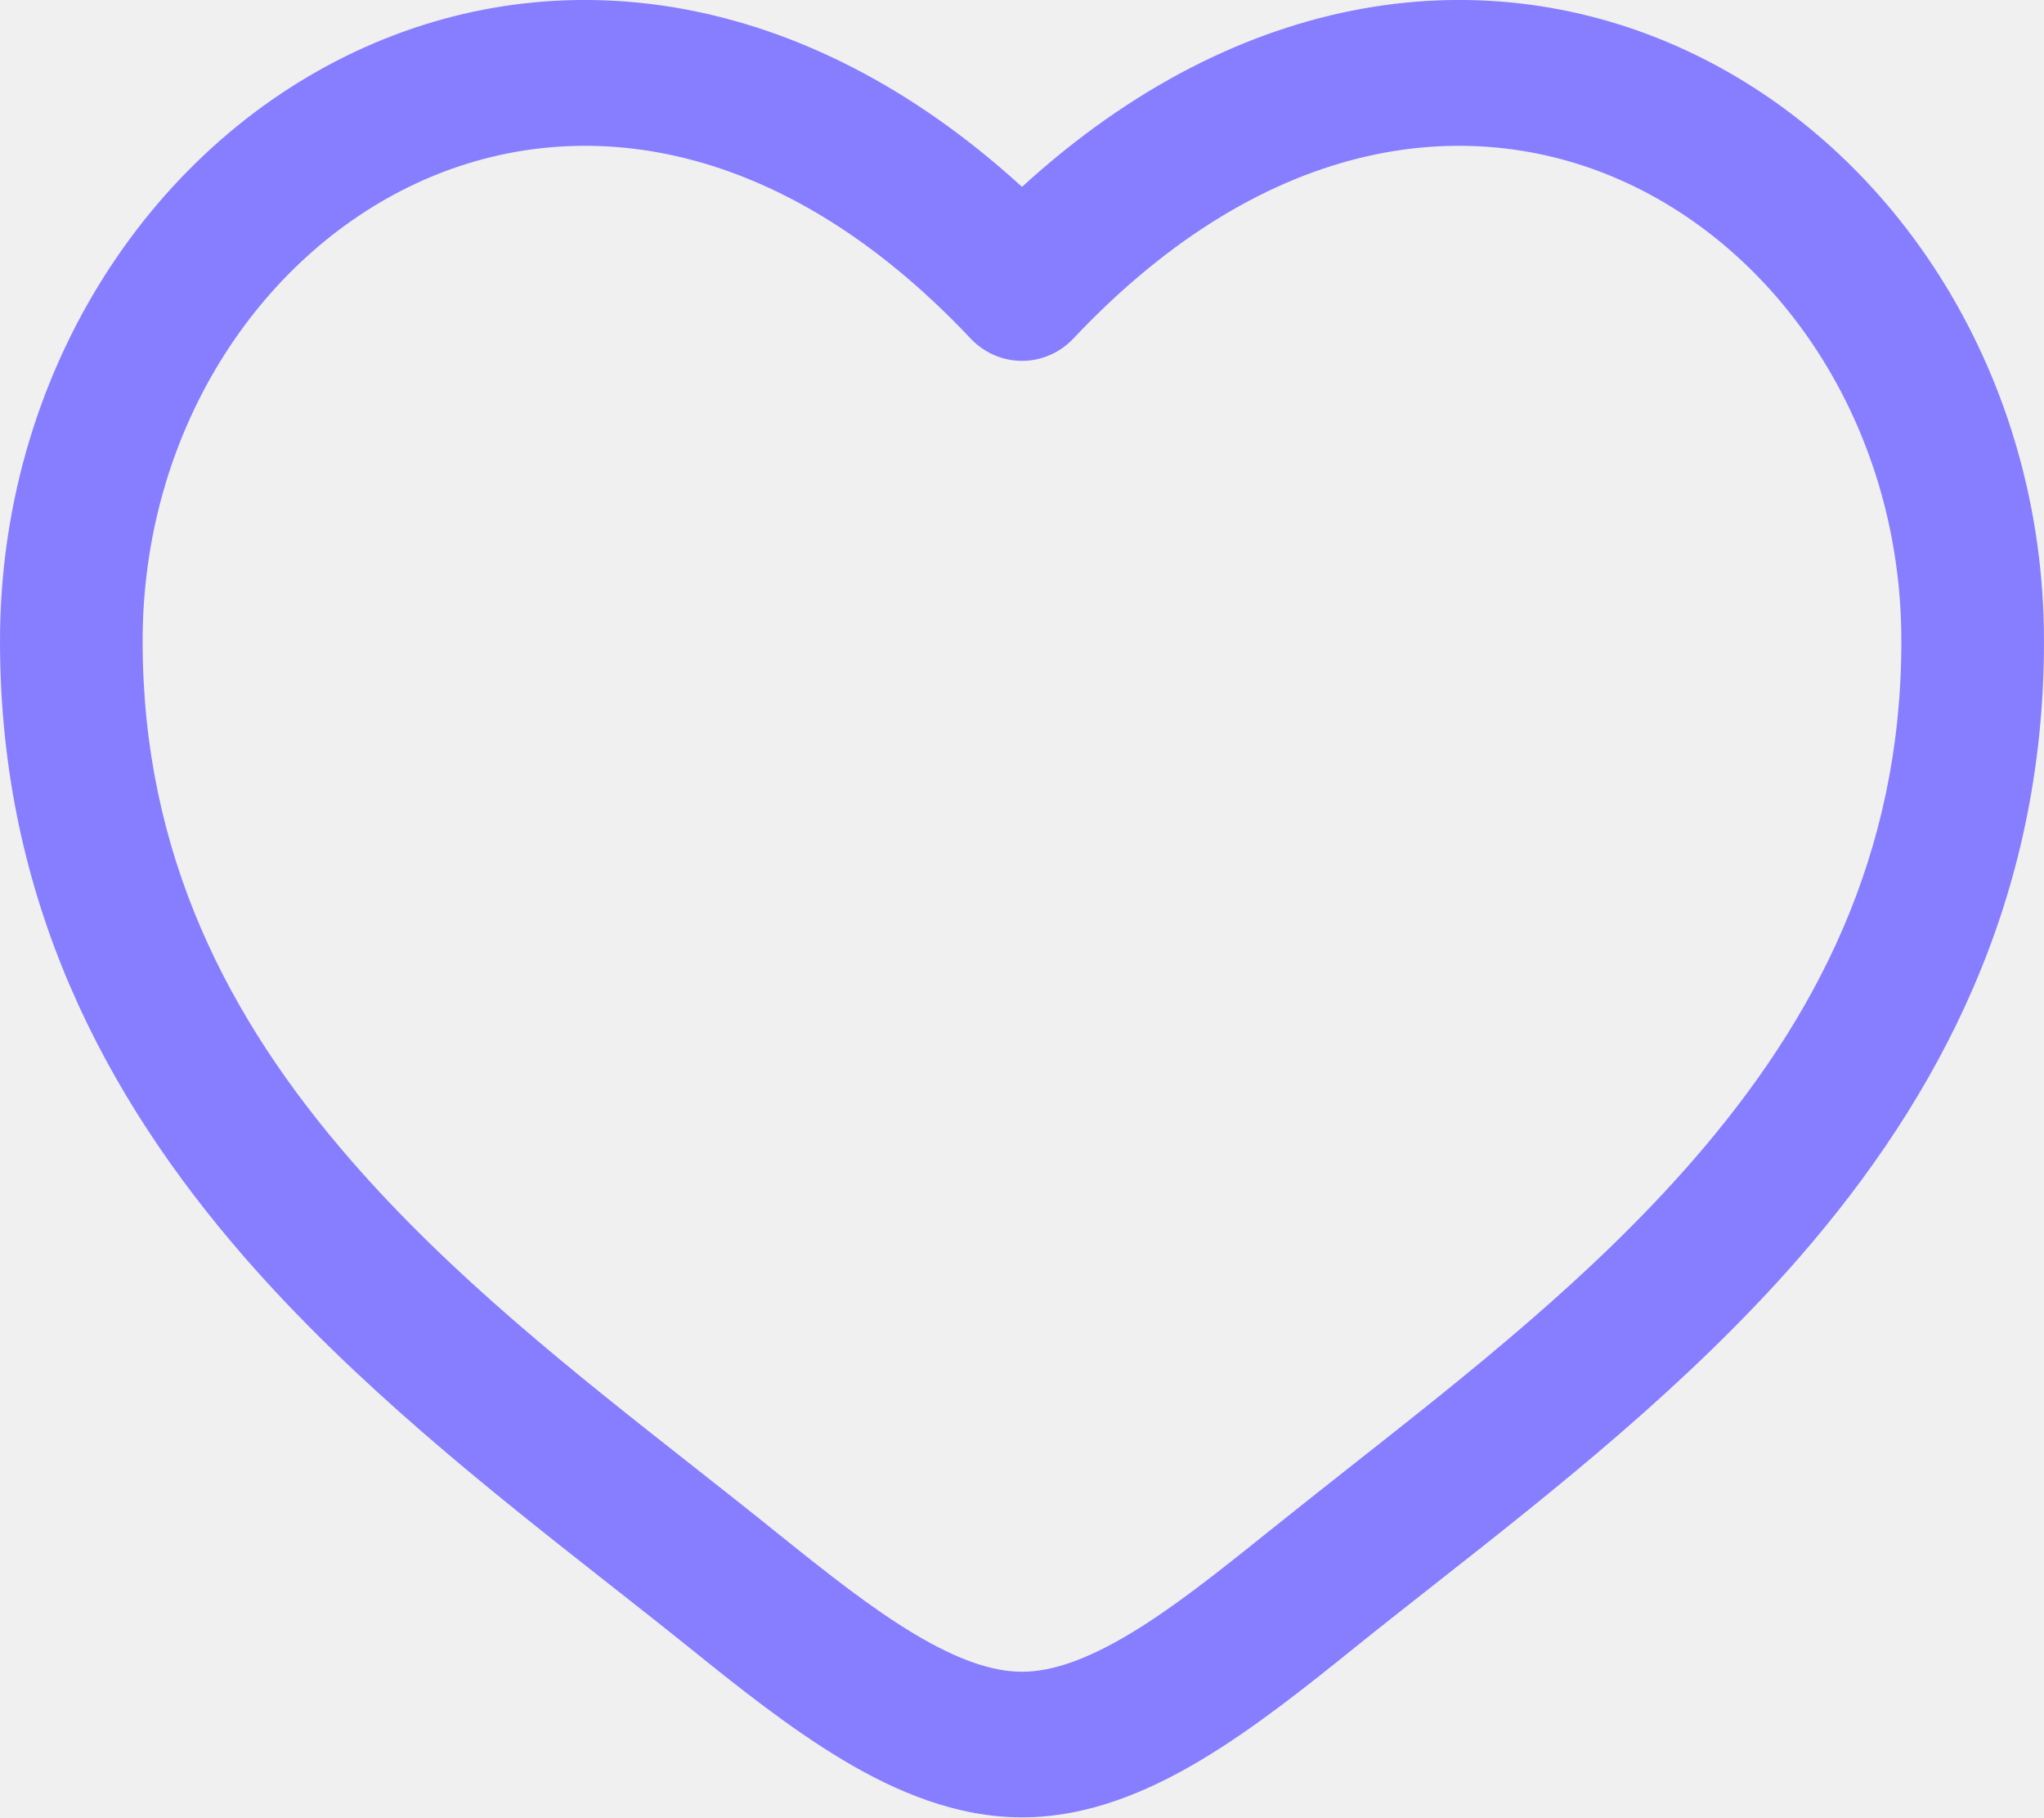
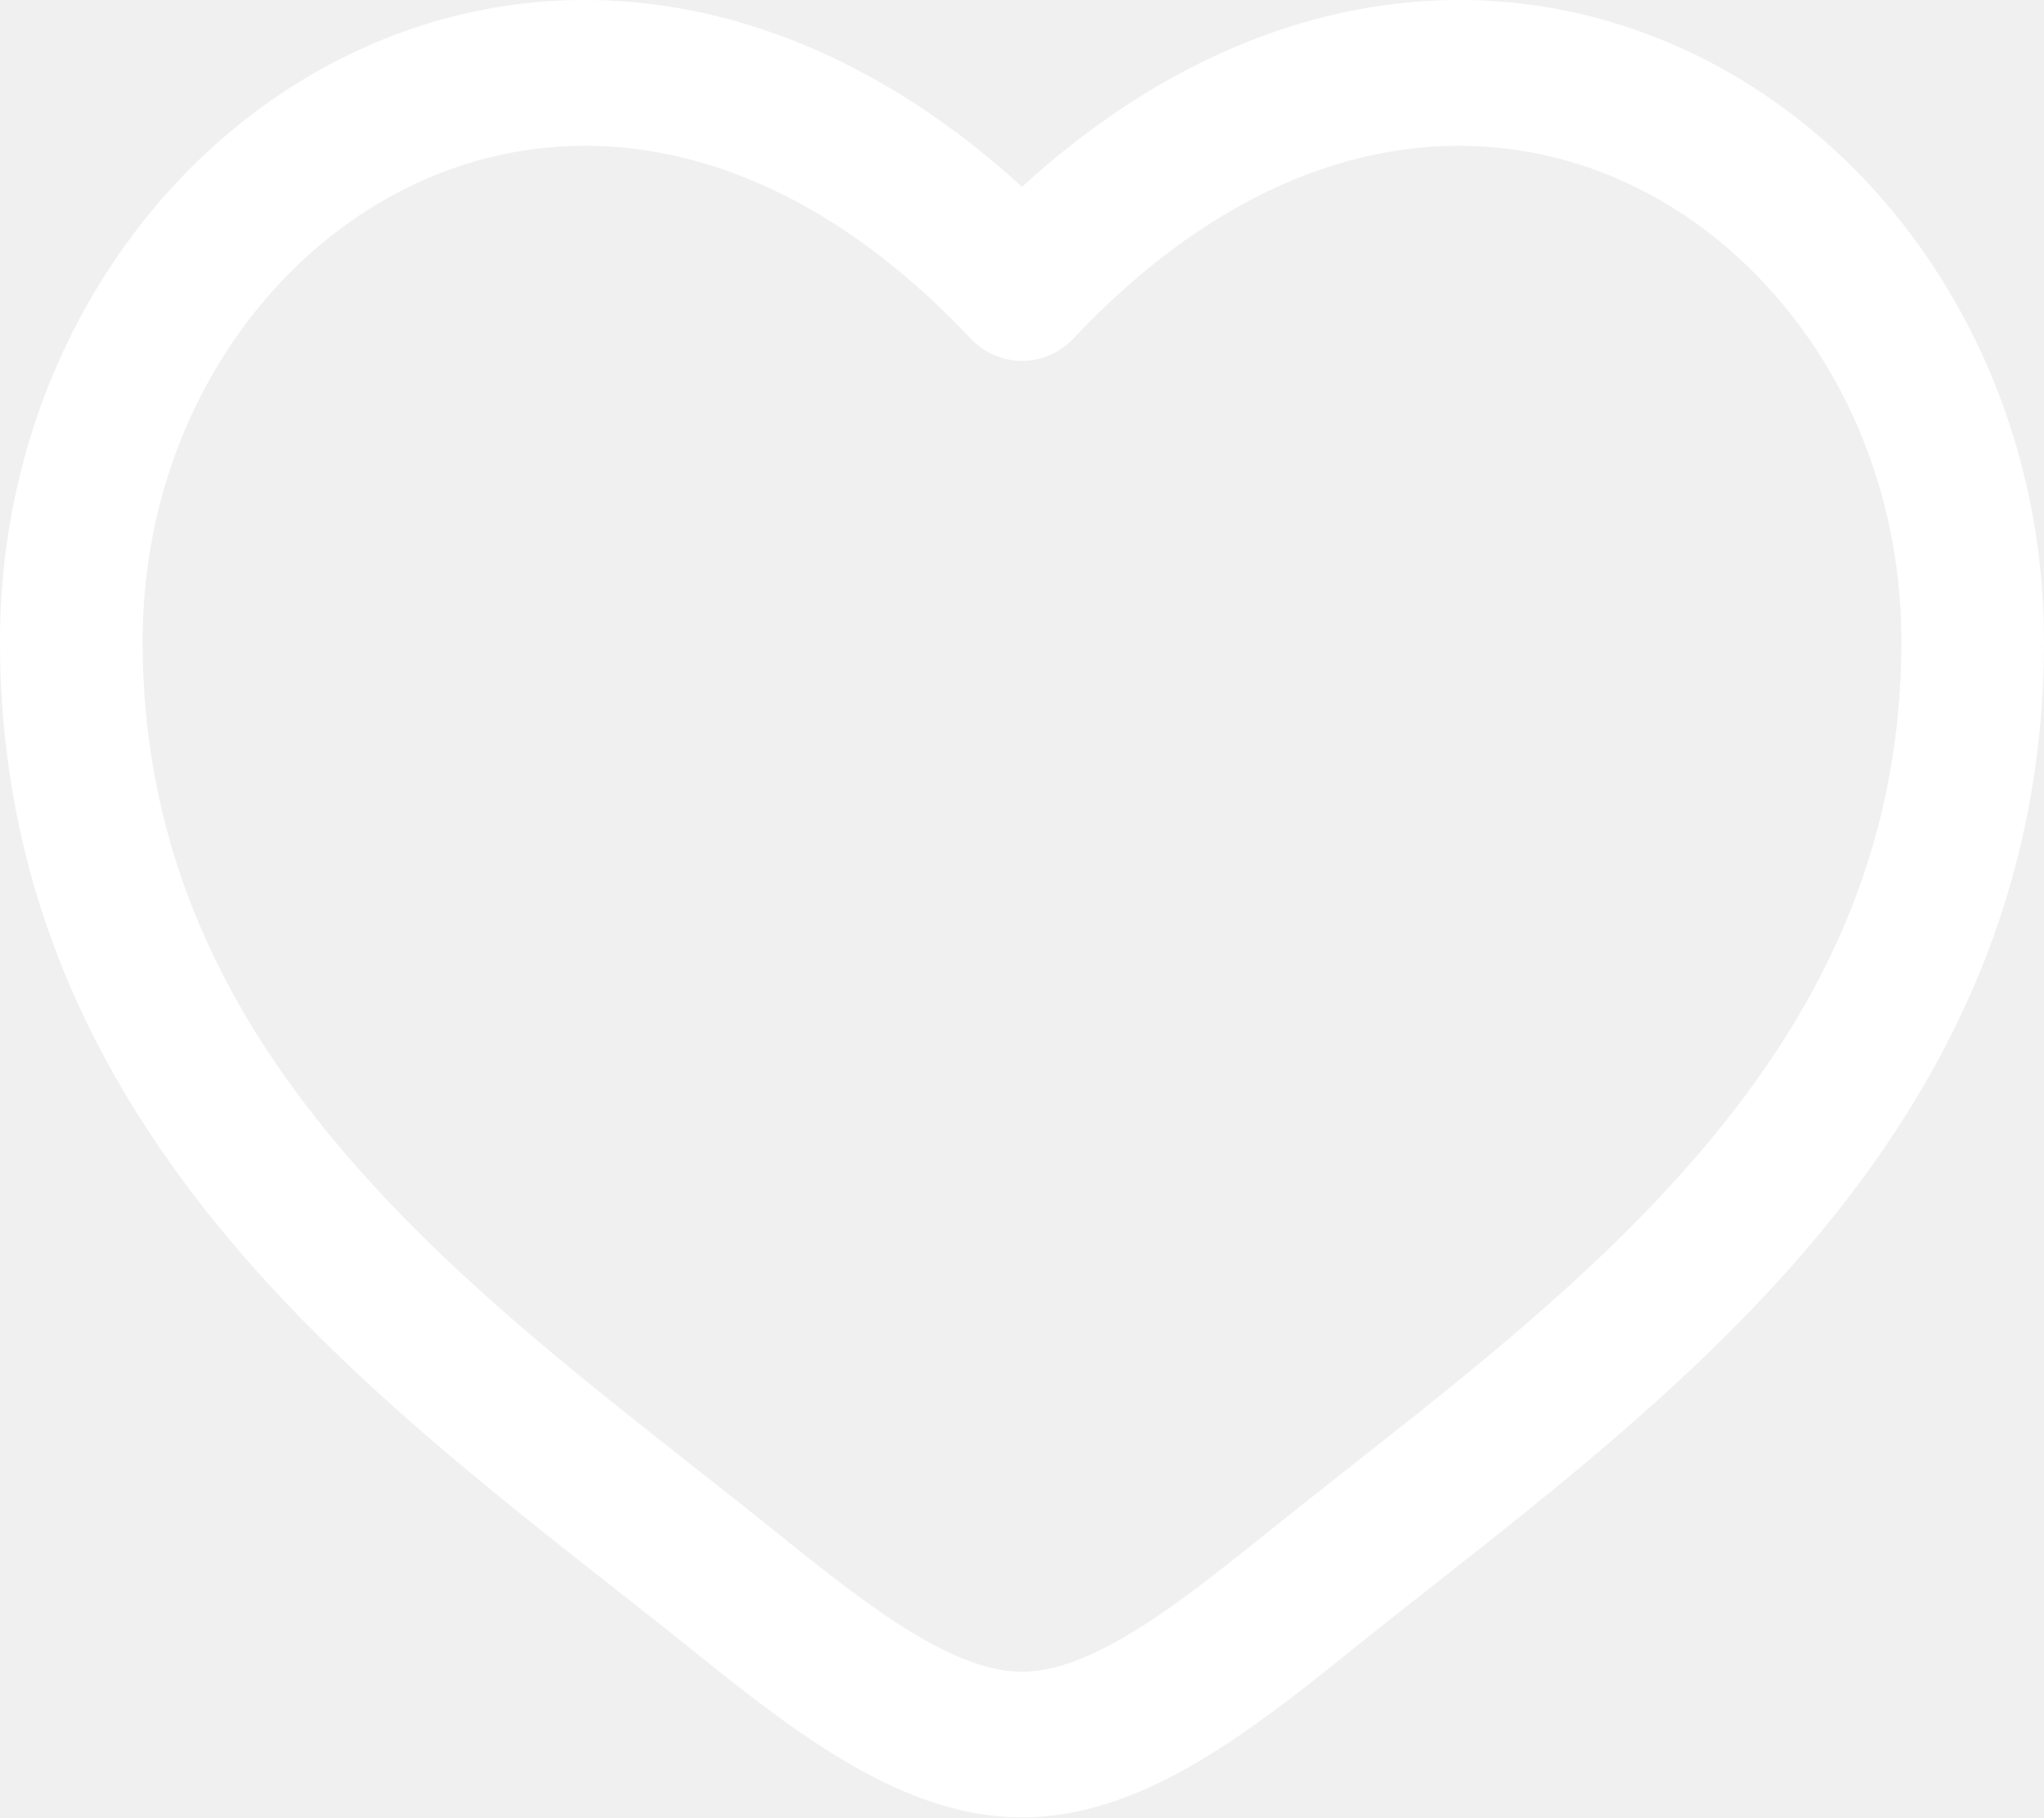
- <svg xmlns="http://www.w3.org/2000/svg" width="18" height="16" viewBox="0 0 18 16" fill="none">
-   <path fill-rule="evenodd" clip-rule="evenodd" d="M3.662 1.616C2.273 2.264 1.256 3.806 1.256 5.645C1.256 7.523 2.009 8.971 3.088 10.212C3.977 11.235 5.054 12.083 6.104 12.909C6.354 13.106 6.602 13.301 6.845 13.497C7.285 13.851 7.678 14.162 8.057 14.388C8.436 14.614 8.741 14.718 9 14.718C9.259 14.718 9.564 14.614 9.943 14.388C10.322 14.162 10.714 13.851 11.155 13.497C11.399 13.301 11.646 13.106 11.896 12.909C12.946 12.082 14.023 11.235 14.912 10.212C15.991 8.971 16.744 7.523 16.744 5.645C16.744 3.806 15.727 2.264 14.338 1.616C12.988 0.986 11.175 1.153 9.452 2.981C9.334 3.106 9.171 3.177 9 3.177C8.829 3.177 8.666 3.106 8.548 2.981C6.825 1.153 5.012 0.986 3.662 1.616ZM9 1.645C7.064 -0.123 4.897 -0.371 3.14 0.449C1.285 1.315 0 3.326 0 5.645C0 7.923 0.93 9.662 2.149 11.064C3.125 12.186 4.32 13.126 5.376 13.956C5.615 14.144 5.847 14.326 6.068 14.504C6.496 14.849 6.957 15.217 7.423 15.495C7.89 15.774 8.422 16 9 16C9.578 16 10.11 15.774 10.577 15.495C11.043 15.217 11.504 14.849 11.932 14.504C12.153 14.326 12.385 14.144 12.624 13.956C13.68 13.126 14.875 12.186 15.851 11.064C17.07 9.662 18 7.923 18 5.645C18 3.326 16.715 1.315 14.86 0.449C13.103 -0.371 10.936 -0.123 9 1.645Z" fill="#877EFF" />
+ <svg xmlns="http://www.w3.org/2000/svg" width="18" height="16" viewBox="0 0 18 16" fill="#FFFFFF">
+   <path fill-rule="evenodd" clip-rule="evenodd" d="M3.662 1.616C2.273 2.264 1.256 3.806 1.256 5.645C1.256 7.523 2.009 8.971 3.088 10.212C3.977 11.235 5.054 12.083 6.104 12.909C6.354 13.106 6.602 13.301 6.845 13.497C7.285 13.851 7.678 14.162 8.057 14.388C8.436 14.614 8.741 14.718 9 14.718C9.259 14.718 9.564 14.614 9.943 14.388C10.322 14.162 10.714 13.851 11.155 13.497C11.399 13.301 11.646 13.106 11.896 12.909C12.946 12.082 14.023 11.235 14.912 10.212C15.991 8.971 16.744 7.523 16.744 5.645C16.744 3.806 15.727 2.264 14.338 1.616C12.988 0.986 11.175 1.153 9.452 2.981C9.334 3.106 9.171 3.177 9 3.177C8.829 3.177 8.666 3.106 8.548 2.981C6.825 1.153 5.012 0.986 3.662 1.616ZM9 1.645C7.064 -0.123 4.897 -0.371 3.14 0.449C1.285 1.315 0 3.326 0 5.645C0 7.923 0.93 9.662 2.149 11.064C3.125 12.186 4.32 13.126 5.376 13.956C5.615 14.144 5.847 14.326 6.068 14.504C6.496 14.849 6.957 15.217 7.423 15.495C7.89 15.774 8.422 16 9 16C9.578 16 10.11 15.774 10.577 15.495C11.043 15.217 11.504 14.849 11.932 14.504C12.153 14.326 12.385 14.144 12.624 13.956C13.68 13.126 14.875 12.186 15.851 11.064C17.07 9.662 18 7.923 18 5.645C18 3.326 16.715 1.315 14.86 0.449C13.103 -0.371 10.936 -0.123 9 1.645Z" fill="#FFFFFF" />
</svg>
